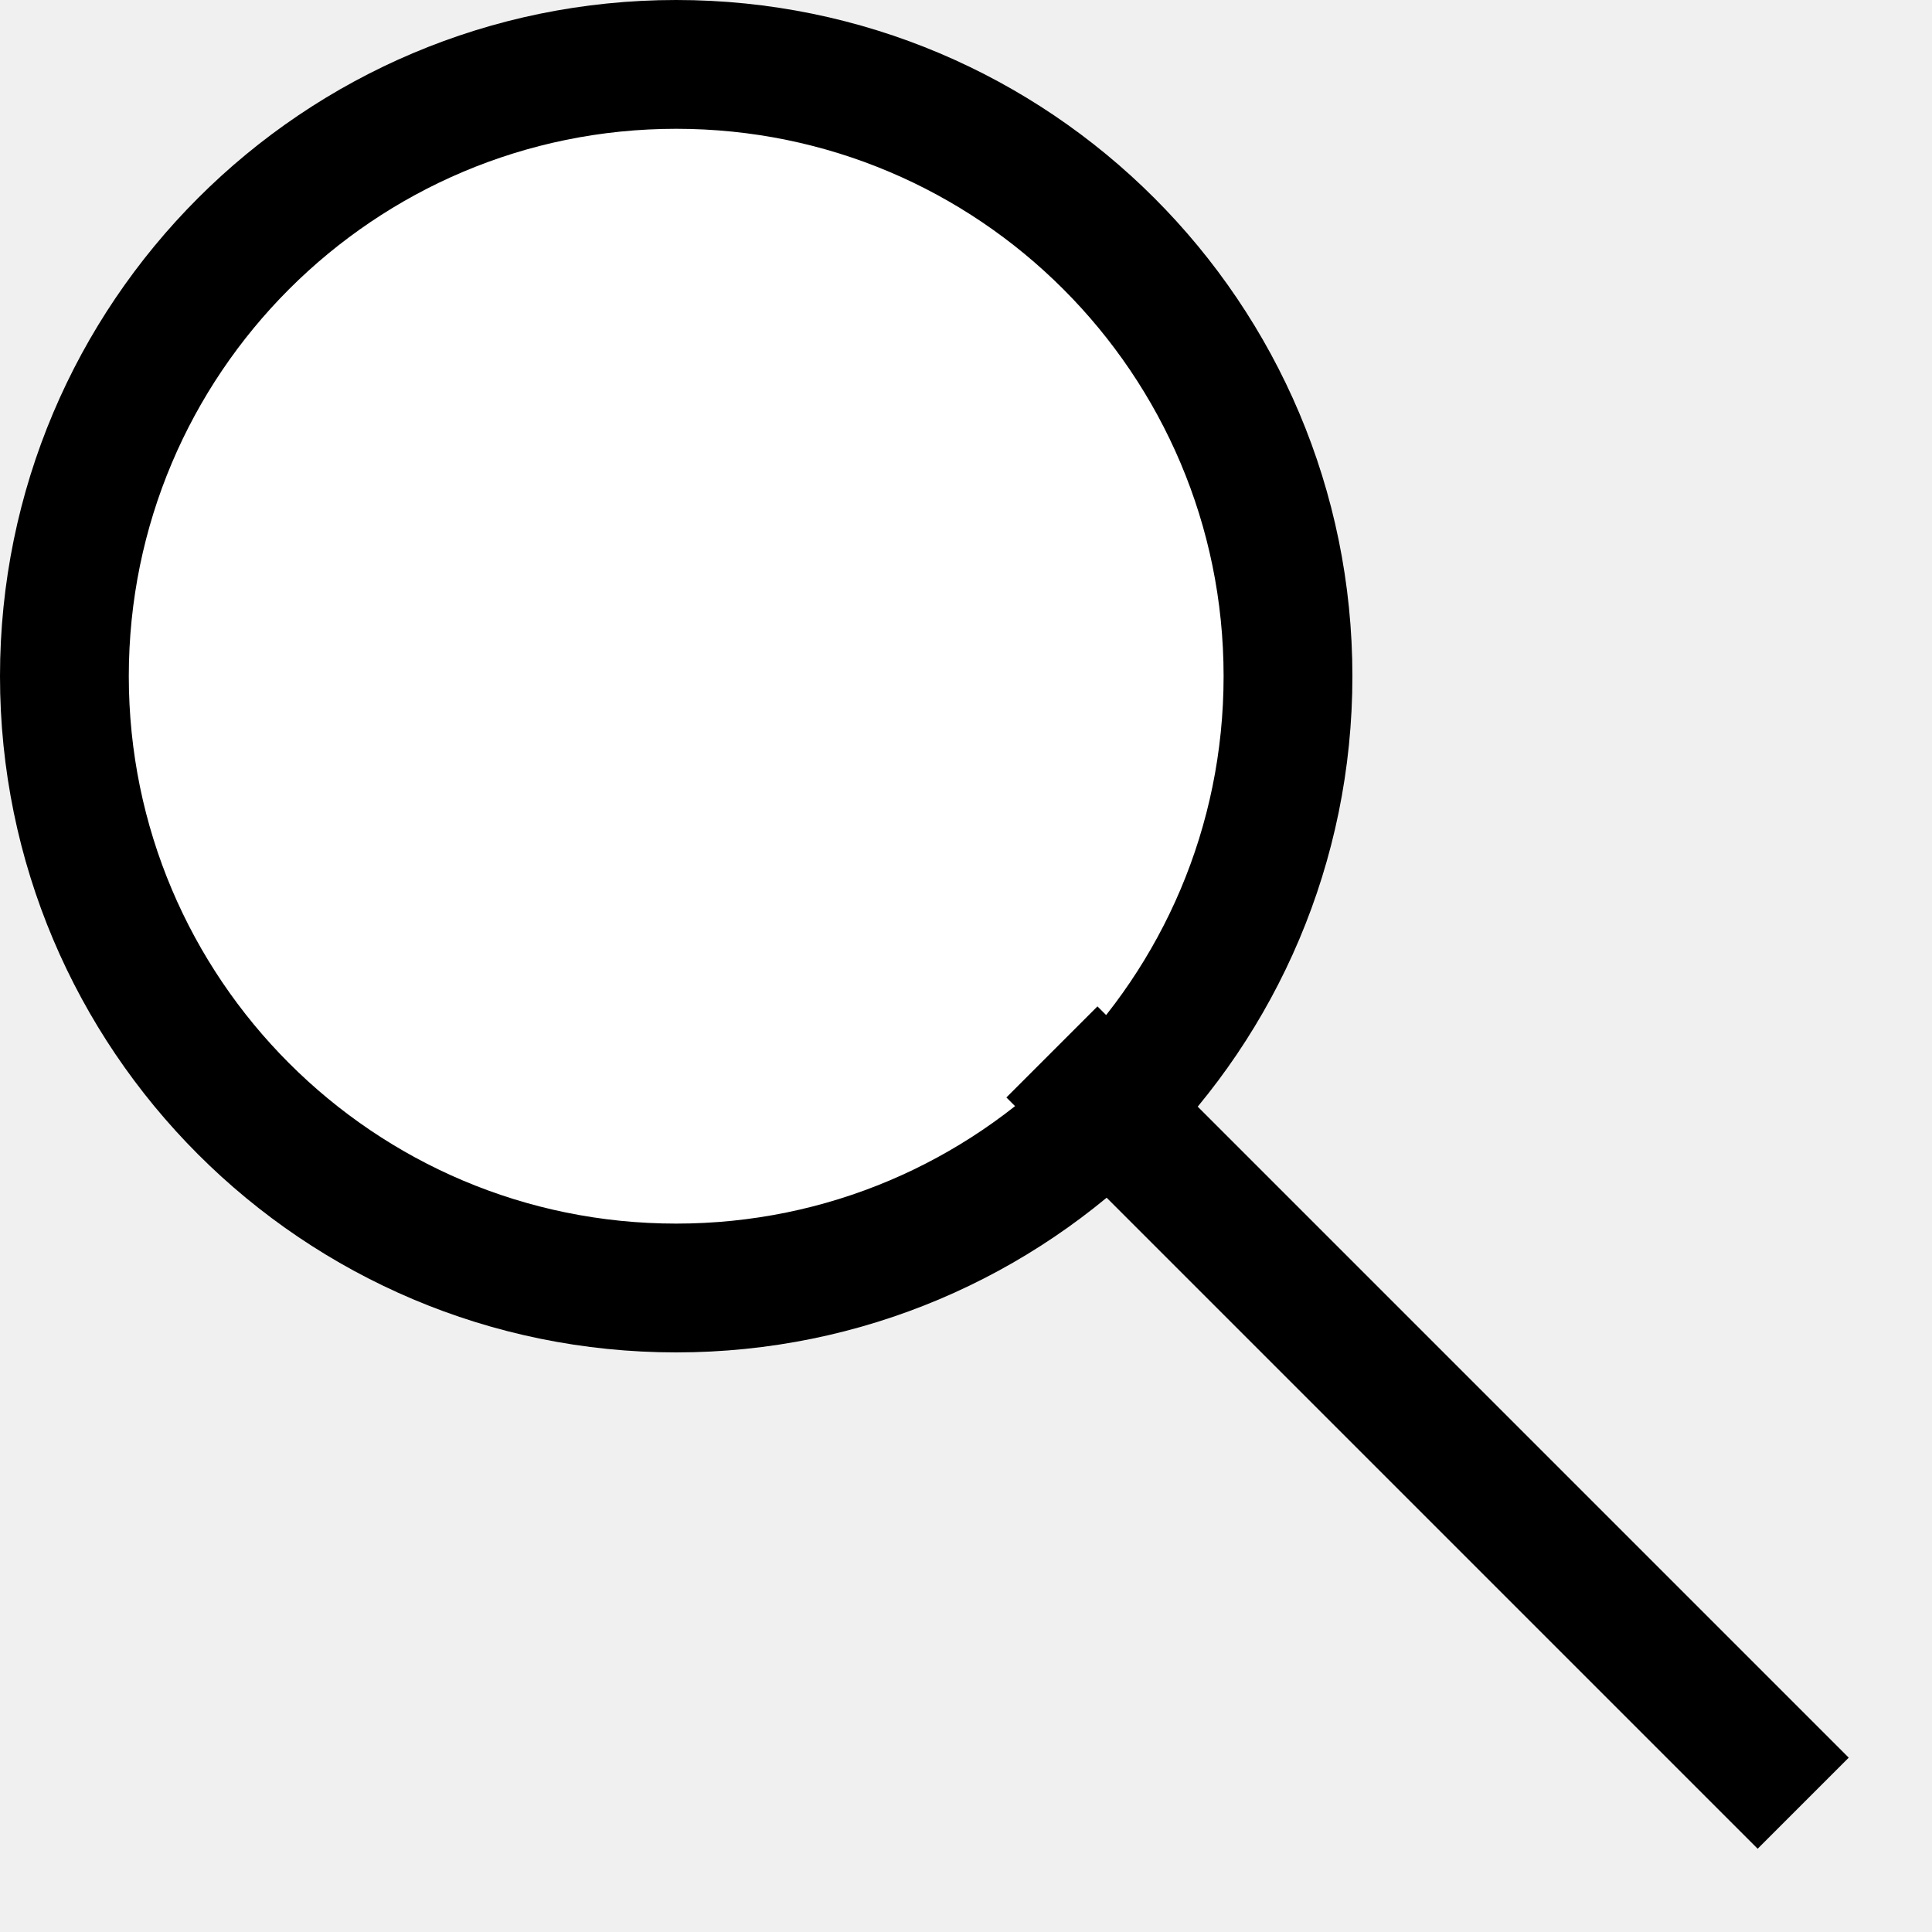
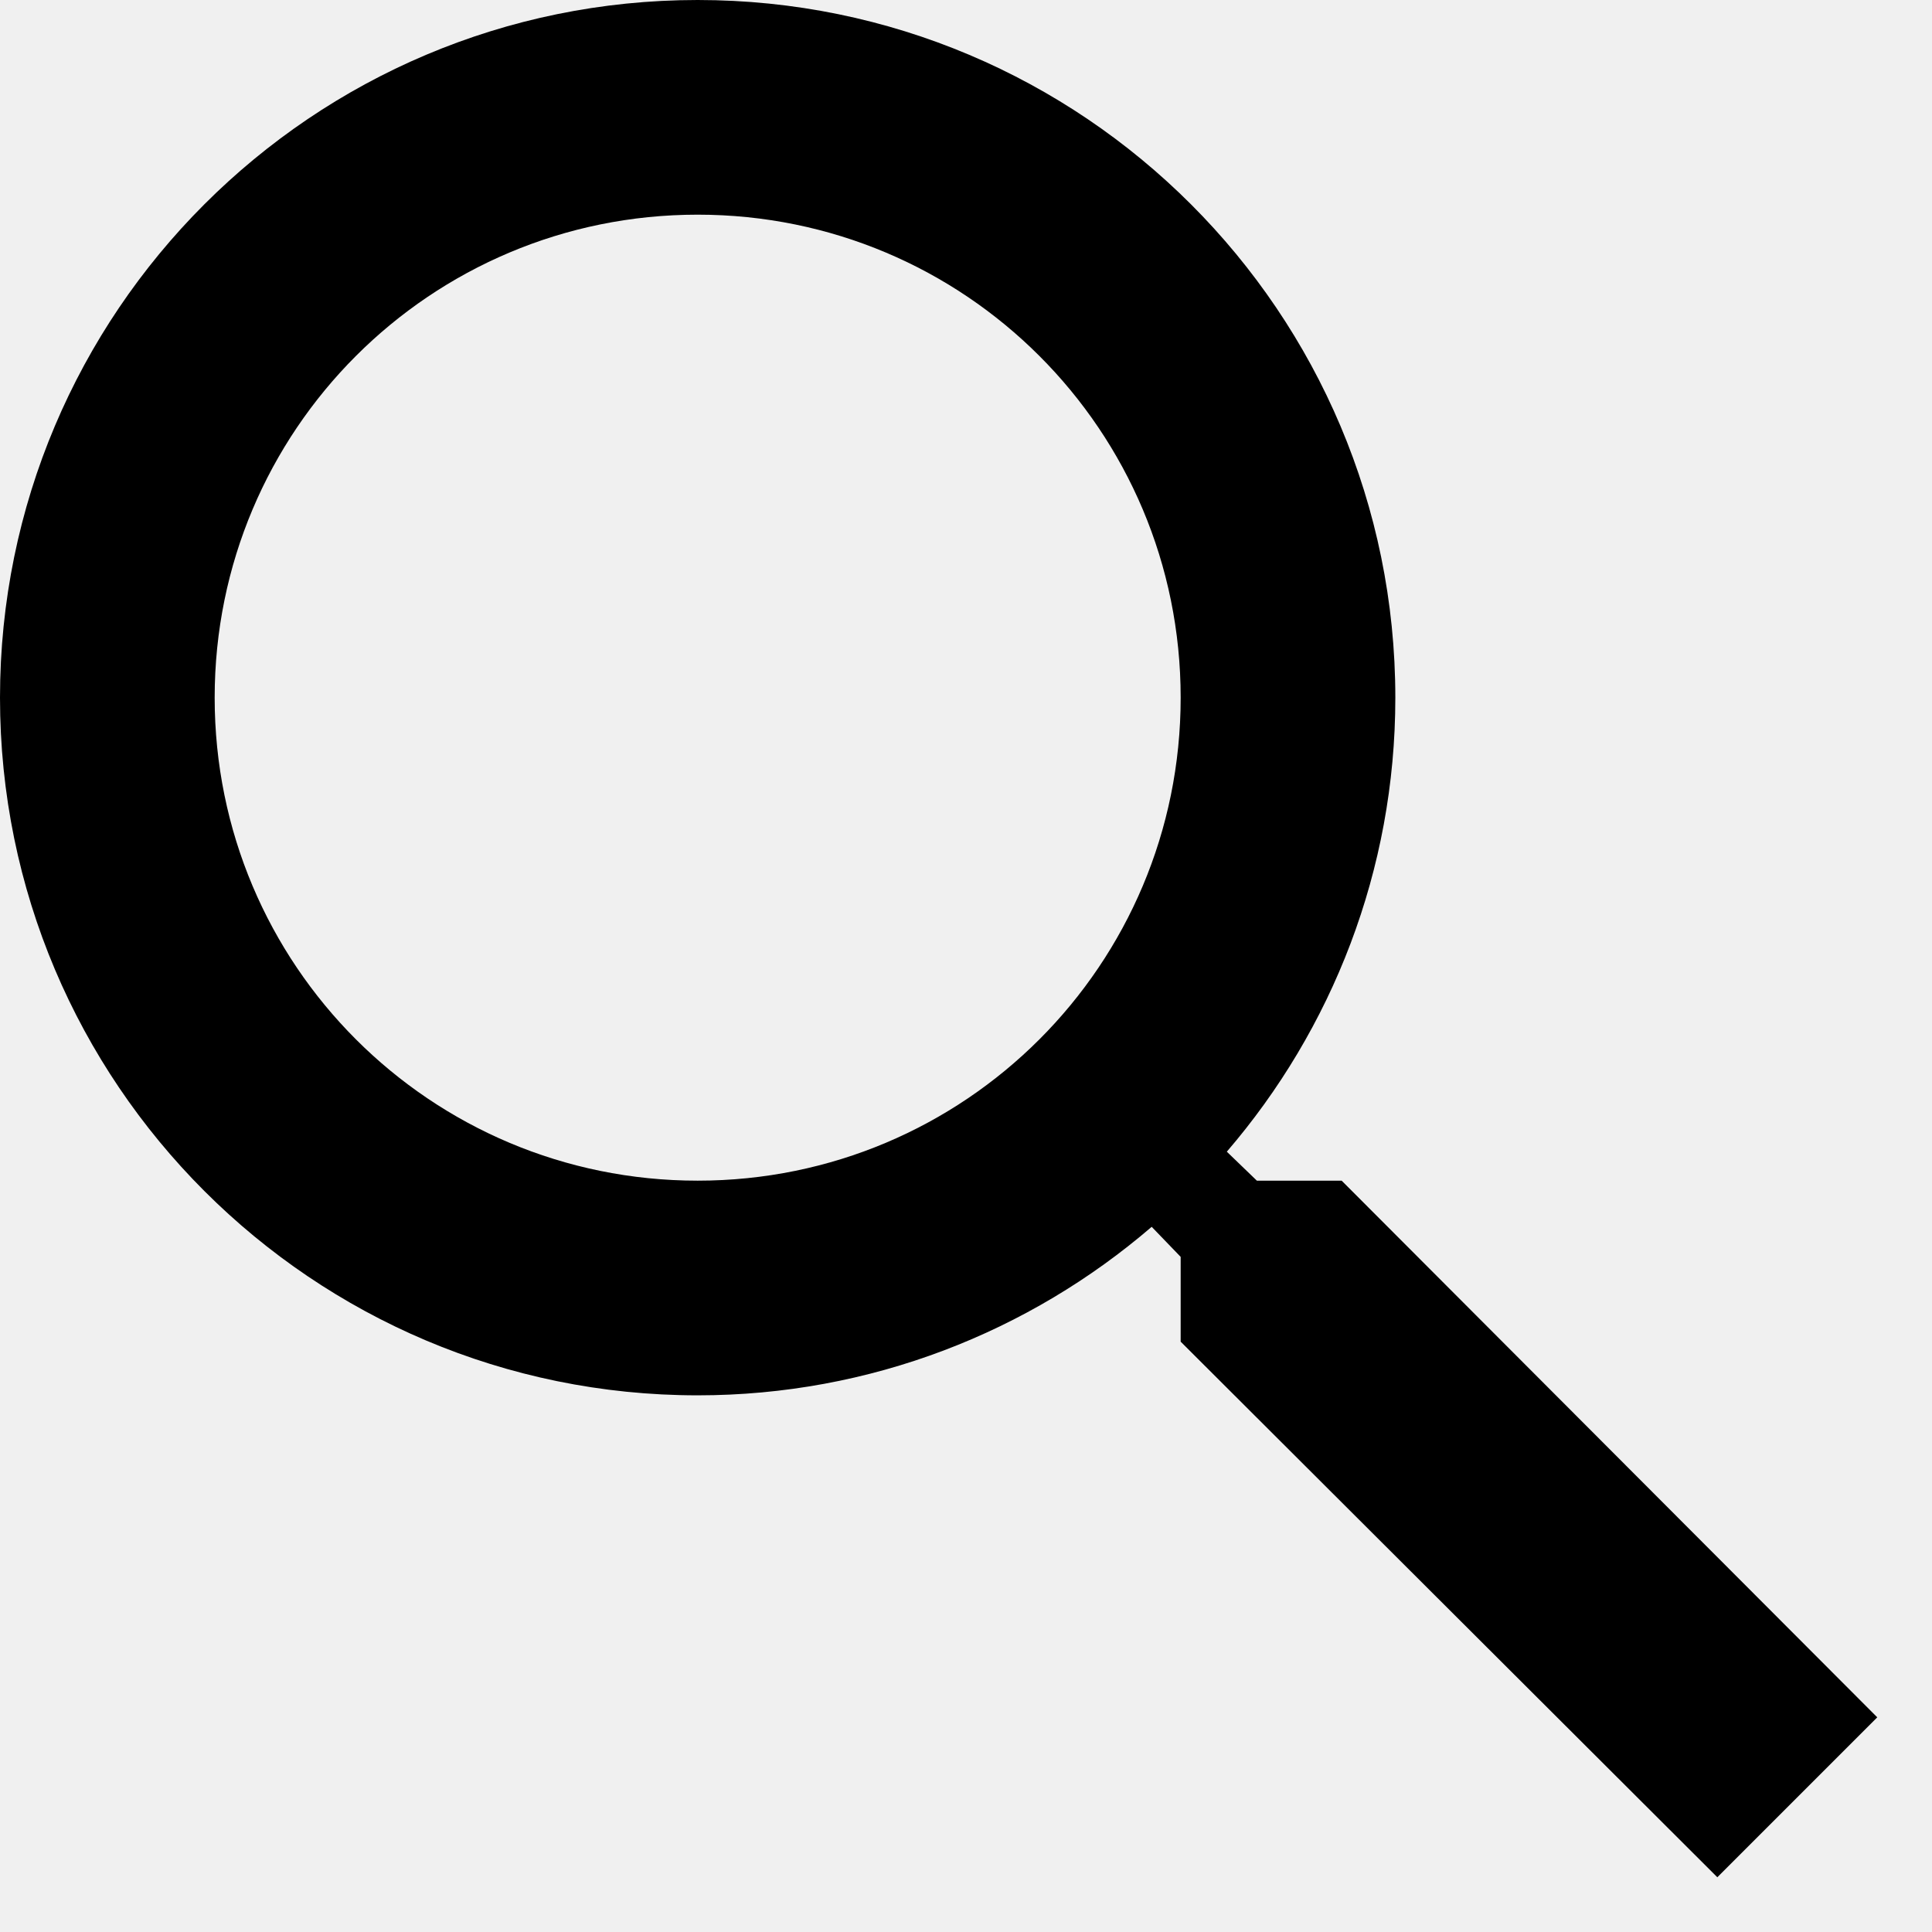
- <svg xmlns="http://www.w3.org/2000/svg" width="15" height="15" viewBox="0 0 15 15" fill="none">
-   <g id="Search icon">
-     <circle id="Ellipse 1" cx="5.25" cy="5.25" r="4.75" fill="white" stroke="black" />
-     <path id="Vector 1" d="M8.167 8.167L14 14" stroke="black" />
-   </g>
+ <svg xmlns="http://www.w3.org/2000/svg" width="18" height="18" viewBox="0 0 18 18" fill="none">
+   <path d="M12.5 11H11.71L11.43 10.73C12.41 9.59 13 8.11 13 6.5C13 2.91 10.09 0 6.5 0C2.91 0 0 2.91 0 6.5C0 10.09 2.91 13 6.5 13C8.11 13 9.59 12.41 10.73 11.43L11 11.71V12.5L16 17.49L17.49 16L12.5 11V11ZM6.5 11C4.01 11 2 8.99 2 6.5C2 4.01 4.01 2 6.5 2C8.99 2 11 4.01 11 6.5C11 8.99 8.99 11 6.5 11Z" fill="black" />
</svg>
